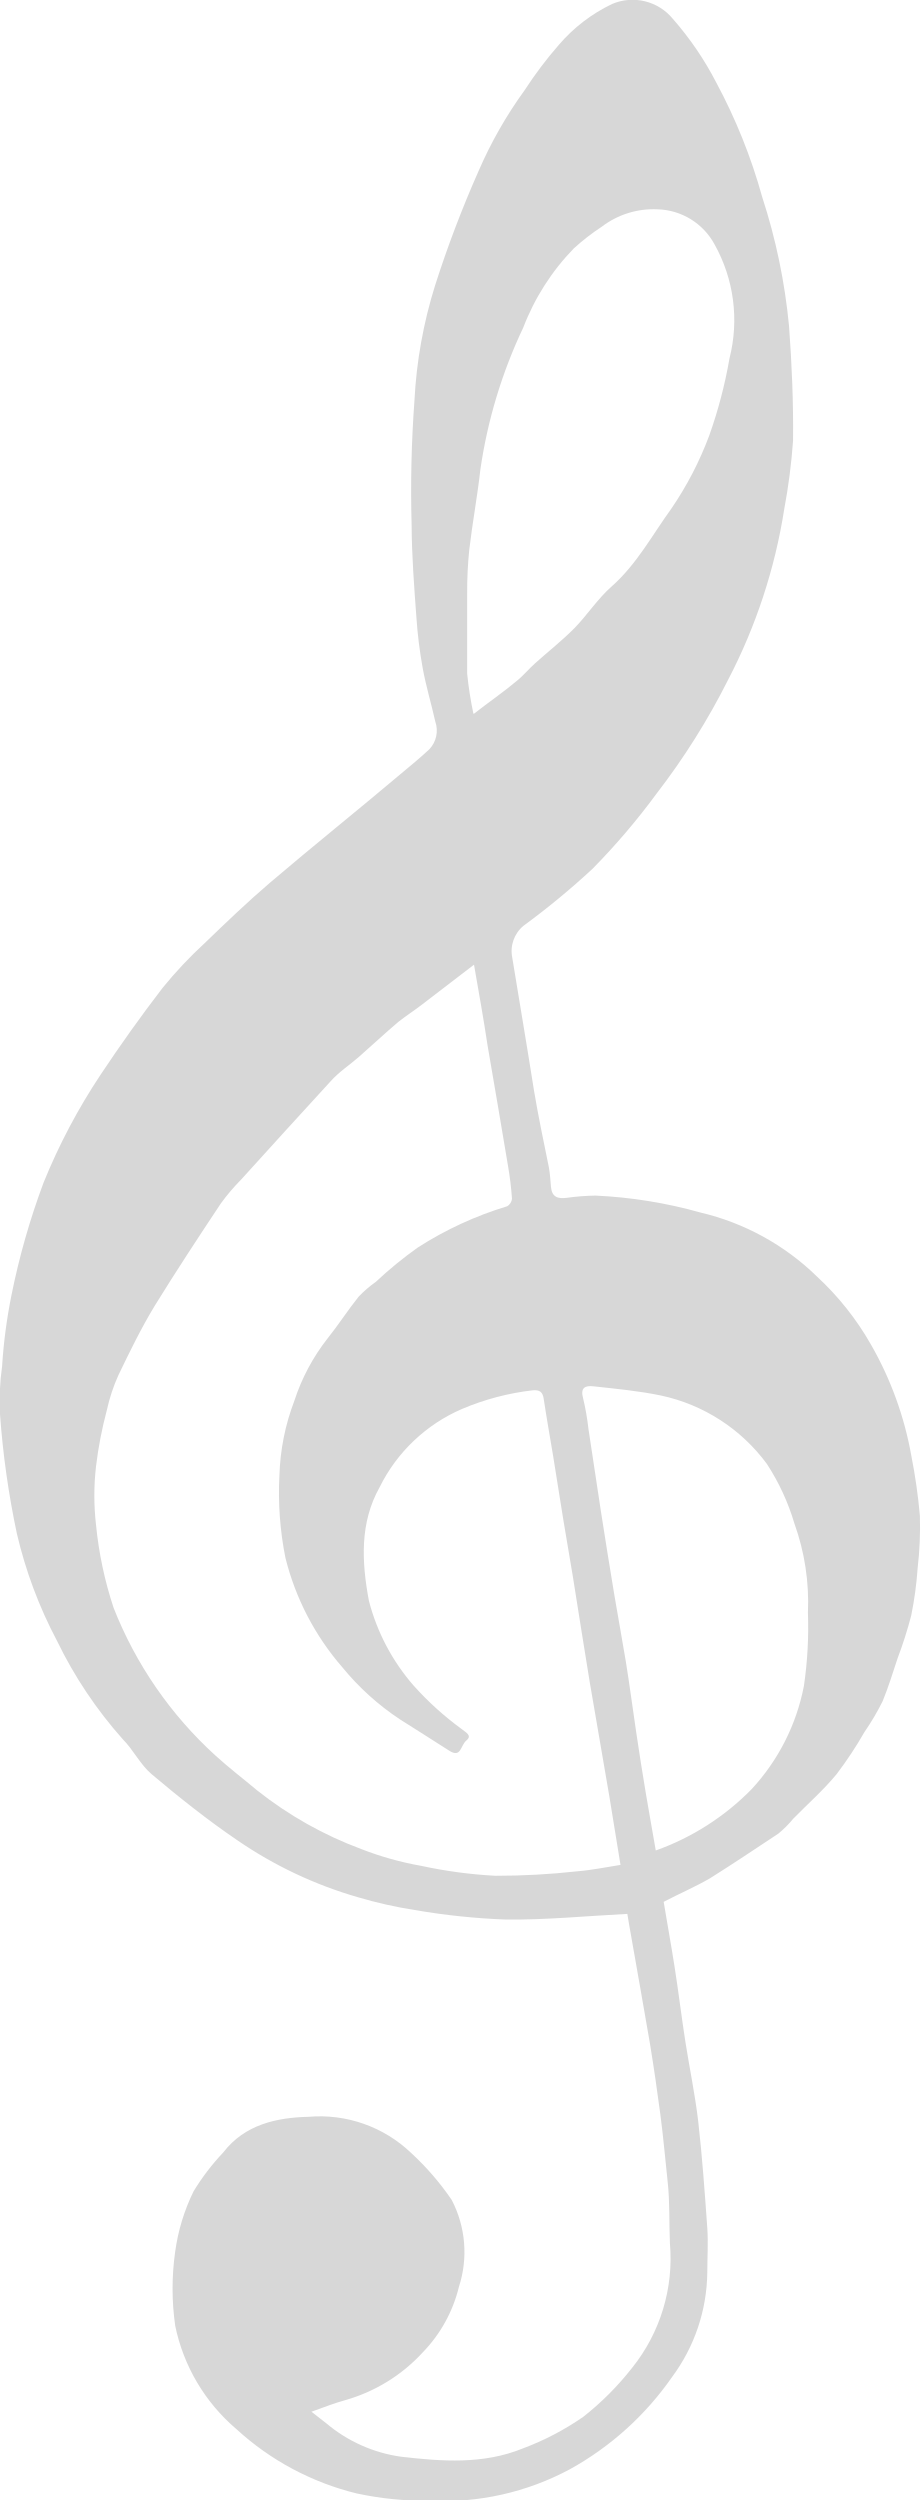
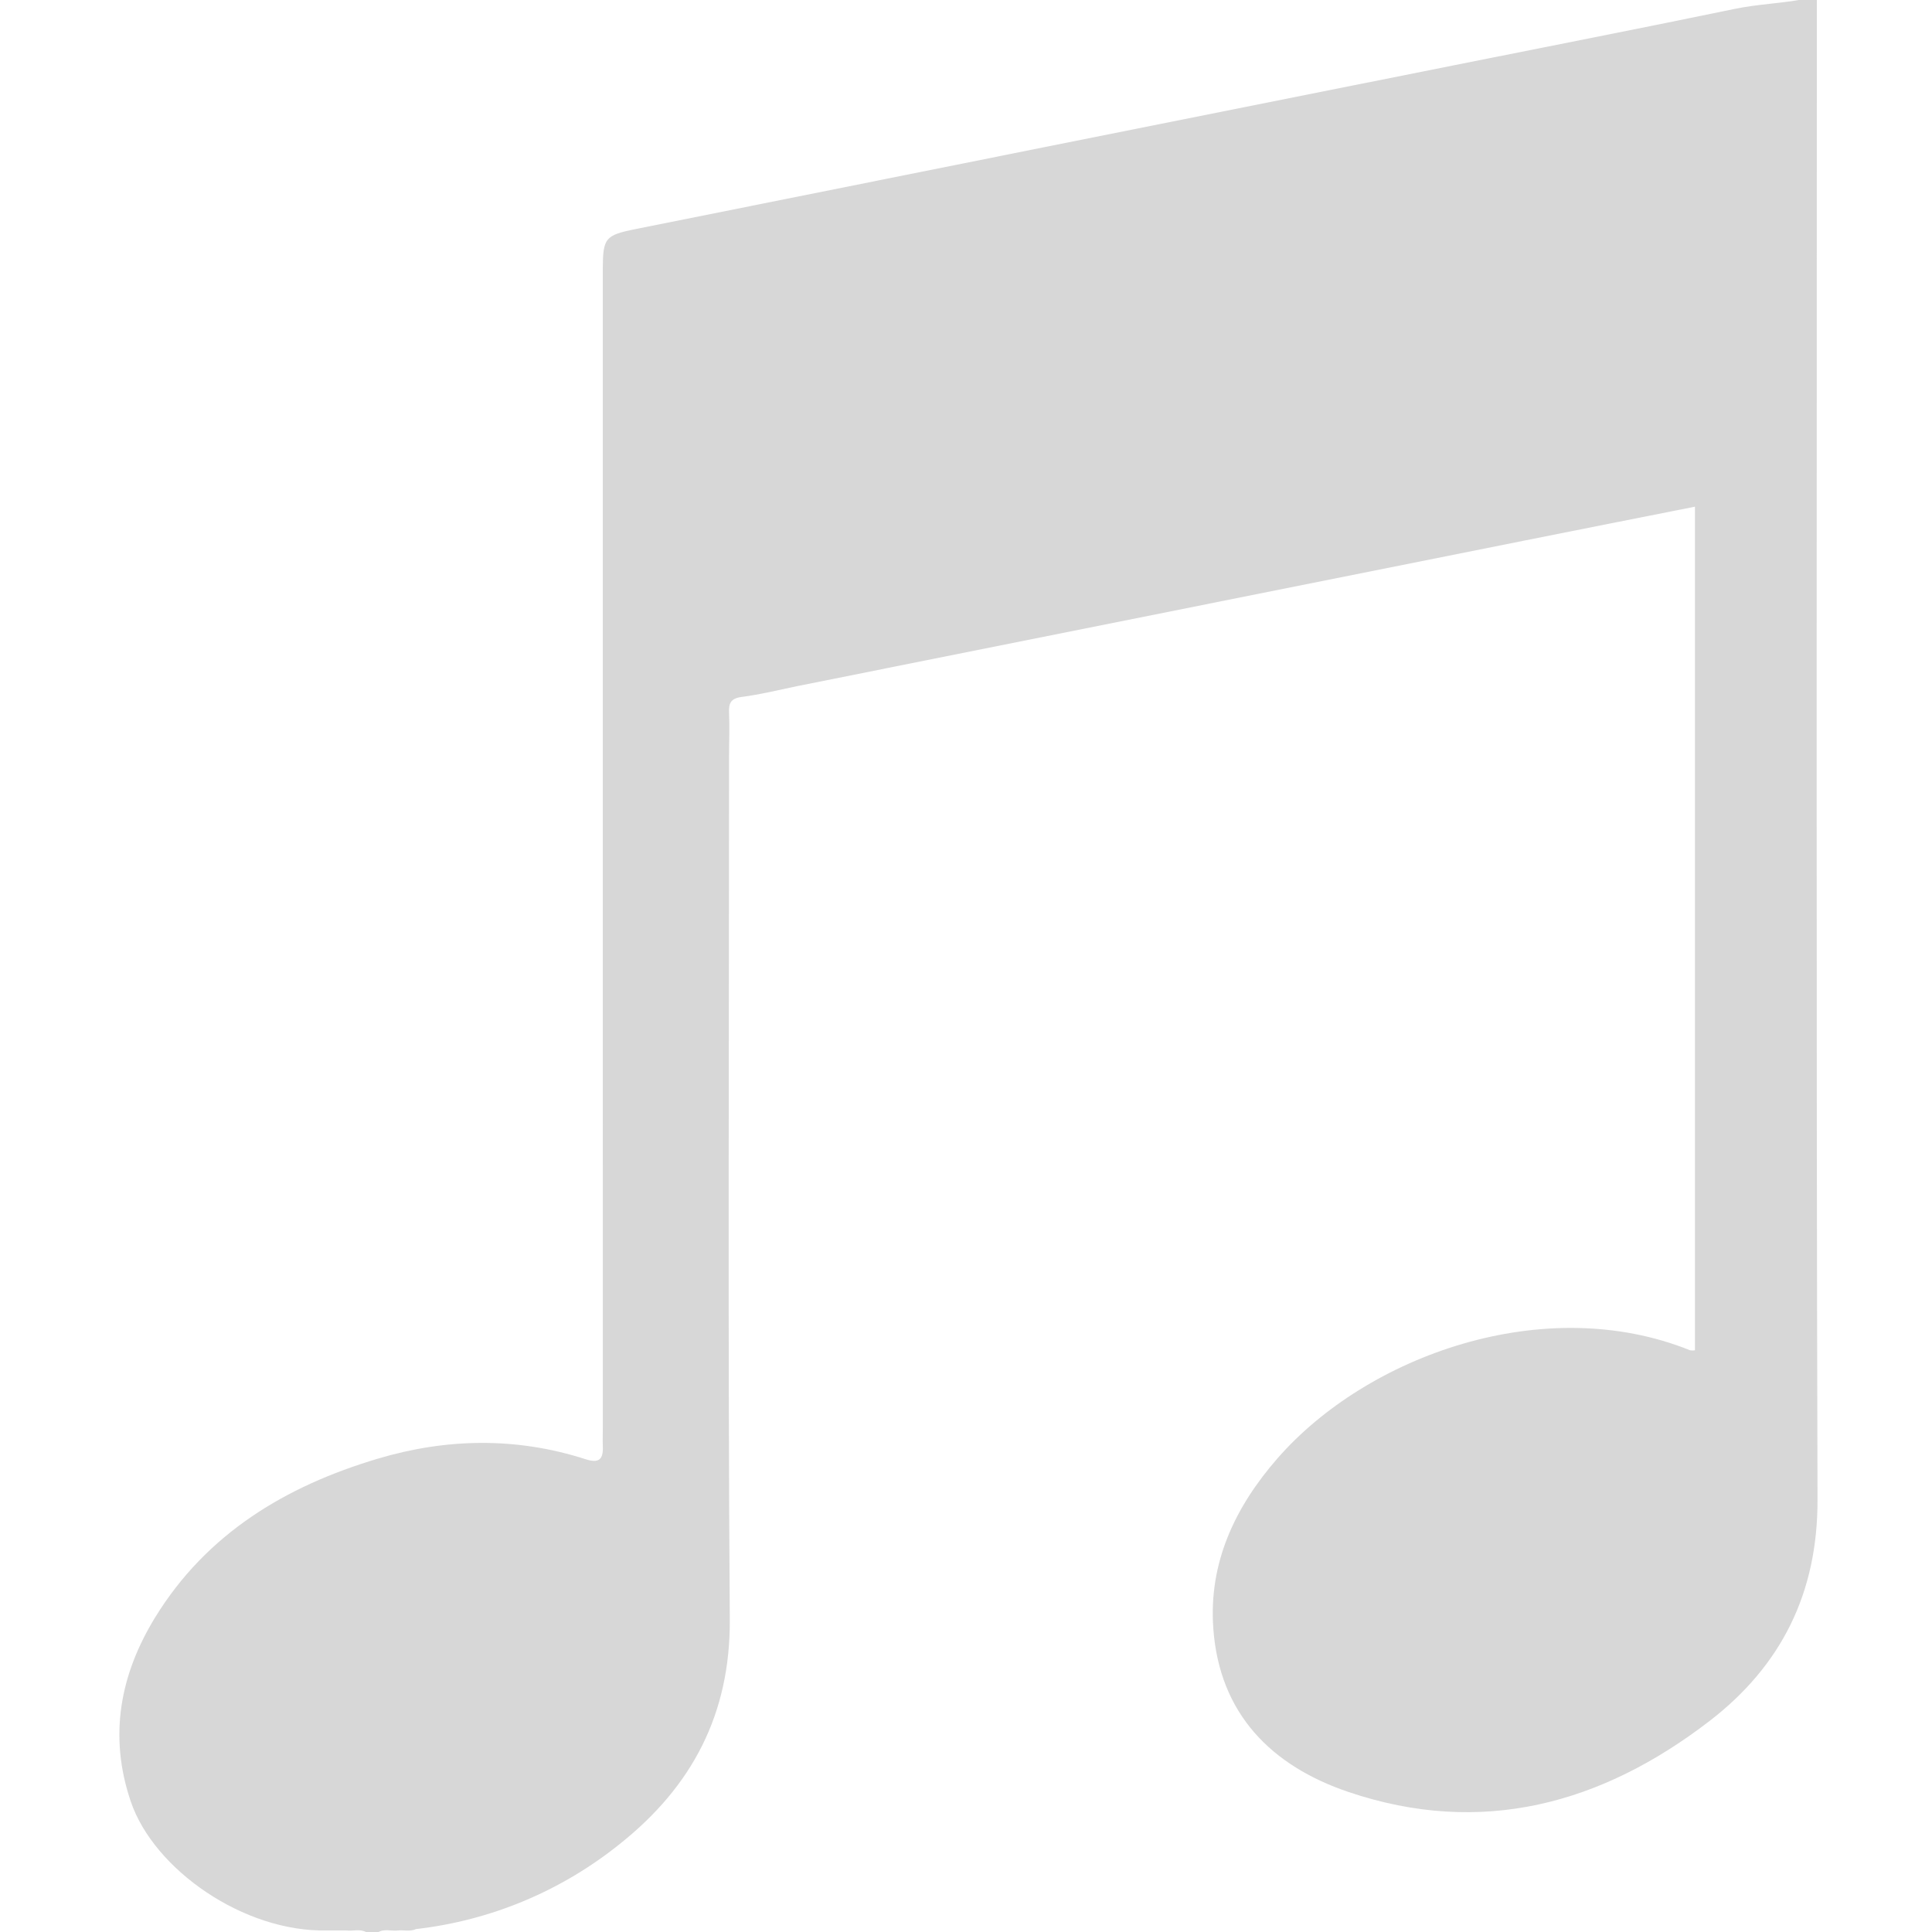
- <svg xmlns="http://www.w3.org/2000/svg" viewBox="0 0 61.85 167.93">
+ <svg xmlns="http://www.w3.org/2000/svg" id="Layer_15" data-name="Layer 15" viewBox="0 0 500 500">
  <defs>
    <style>.cls-1{fill:#d7d7d7;}</style>
  </defs>
-   <g id="Layer_2" data-name="Layer 2">
-     <g id="Classical">
-       <path class="cls-1" d="M20.92,162l1,.78a9.91,9.91,0,0,0,5,2.24c2.75.32,5.54.53,8.19-.55a18.48,18.48,0,0,0,4.06-2.12,19.39,19.39,0,0,0,3.3-3.31A11.73,11.73,0,0,0,45,150.69c-.06-1.37,0-2.75-.15-4.12s-.29-3-.49-4.52-.44-3.18-.7-4.77c-.41-2.42-.85-4.84-1.27-7.26-.09-.52-.18-1-.25-1.46-2.75.14-5.46.41-8.16.38a45.82,45.82,0,0,1-6.12-.64,29.1,29.1,0,0,1-3.82-.86,28,28,0,0,1-8.09-3.82c-2-1.36-3.91-2.88-5.76-4.44-.77-.65-1.23-1.64-1.95-2.36a28.86,28.86,0,0,1-4.41-6.6A29.9,29.9,0,0,1,1.13,103,59.14,59.14,0,0,1,0,95a16.67,16.67,0,0,1,.14-3.22A35.45,35.45,0,0,1,.77,87a49.41,49.41,0,0,1,2.16-7.57A40.75,40.75,0,0,1,6.75,72.2c1.33-2,2.71-3.94,4.17-5.84a28.33,28.33,0,0,1,2.82-3c1.44-1.39,2.89-2.78,4.41-4.08C21,56.85,24,54.45,26.9,52c.66-.55,1.32-1.09,1.94-1.67a1.83,1.83,0,0,0,.4-1.86c-.27-1.21-.63-2.39-.85-3.61a30.64,30.64,0,0,1-.42-3.4c-.15-2.05-.31-4.11-.32-6.17a82.73,82.73,0,0,1,.19-8.39,31.15,31.15,0,0,1,1.39-7.74,76.27,76.27,0,0,1,2.92-7.68,28.54,28.54,0,0,1,3.09-5.42A26.78,26.78,0,0,1,37.55,3,10.89,10.89,0,0,1,41.11.27a3.5,3.5,0,0,1,4.09,1,21.26,21.26,0,0,1,2.91,4.27,37.2,37.2,0,0,1,3.09,7.7A40.23,40.23,0,0,1,53,21.89c.19,2.57.3,5.15.27,7.72a40.36,40.36,0,0,1-.59,4.58,37.26,37.26,0,0,1-3.77,11.47,47.29,47.29,0,0,1-4.8,7.64,46.15,46.15,0,0,1-4.31,5.06,52.07,52.07,0,0,1-4.64,3.83,2.21,2.21,0,0,0-.75,2.14c.49,3,1,6,1.46,8.93.29,1.73.65,3.44,1,5.16.08.43.1.87.14,1.31.06.68.46.81,1.06.73A15.85,15.85,0,0,1,40,80.31a31.38,31.38,0,0,1,7.06,1.14,16.67,16.67,0,0,1,7.81,4.29,19.08,19.08,0,0,1,3.63,4.57,23.14,23.14,0,0,1,2.72,7.5,37.94,37.94,0,0,1,.57,4,24,24,0,0,1-.15,3.52,24.4,24.4,0,0,1-.43,3.18,28.12,28.12,0,0,1-.92,2.89c-.33,1-.62,1.94-1,2.87a16.54,16.54,0,0,1-1.22,2.07,26.33,26.33,0,0,1-1.87,2.83c-.89,1.08-1.94,2-2.92,3a7.17,7.17,0,0,1-1,1c-1.51,1-3,2-4.59,3-1,.58-2,1-3.11,1.58.24,1.45.51,2.93.74,4.41.26,1.66.46,3.33.72,5s.65,3.54.86,5.33c.27,2.38.44,4.78.61,7.17.07,1,0,2,0,3a12,12,0,0,1-2.36,7,20.36,20.36,0,0,1-6.86,6.2,18,18,0,0,1-9.45,2.12,22.1,22.1,0,0,1-4.88-.49,18.44,18.44,0,0,1-8.09-4.33,12.39,12.39,0,0,1-4.1-6.93,17.59,17.59,0,0,1,0-5A13.28,13.28,0,0,1,13,147.2a15.51,15.51,0,0,1,2-2.62c1.45-1.89,3.62-2.34,5.73-2.39a8.87,8.87,0,0,1,6.9,2.44,18.32,18.32,0,0,1,2.71,3.14,7.57,7.57,0,0,1,.49,5.83A9.57,9.57,0,0,1,28.41,158a11.21,11.21,0,0,1-5.21,3.22C22.51,161.41,21.83,161.67,20.92,162ZM31.84,64.8l-3.56,2.73c-.5.38-1,.7-1.52,1.11-.91.77-1.77,1.58-2.66,2.36-.63.55-1.33,1-1.89,1.63-2,2.17-4,4.39-6,6.59a14.1,14.1,0,0,0-1.37,1.61c-1.51,2.27-3,4.54-4.44,6.87-.91,1.5-1.68,3.08-2.44,4.66a11.72,11.72,0,0,0-.78,2.35,27.24,27.24,0,0,0-.73,3.78,17.21,17.21,0,0,0,0,3.94A25.68,25.68,0,0,0,7.63,108a26.55,26.55,0,0,0,6.85,9.93c.9.82,1.87,1.56,2.8,2.34a25.58,25.58,0,0,0,7,3.94,21.19,21.19,0,0,0,4,1.12,31.44,31.44,0,0,0,5,.67,49.41,49.41,0,0,0,5.49-.3c1-.08,1.93-.28,2.91-.43-.27-1.63-.5-3.09-.74-4.55-.43-2.57-.89-5.13-1.32-7.69-.39-2.37-.76-4.75-1.14-7.13-.21-1.27-.43-2.54-.64-3.81-.23-1.44-.46-2.88-.69-4.32-.21-1.27-.44-2.55-.63-3.82-.07-.46-.28-.6-.74-.56a17.14,17.14,0,0,0-4.74,1.25,11.05,11.05,0,0,0-5.54,5.26c-1.34,2.39-1.21,5-.72,7.63a14,14,0,0,0,3,5.69,20.63,20.63,0,0,0,3.24,2.93c.26.22.72.42.31.76s-.35,1.2-1.15.69c-1.11-.7-2.21-1.42-3.32-2.11A17.39,17.39,0,0,1,23,112a17.73,17.73,0,0,1-3.83-7.37,22.21,22.21,0,0,1-.4-5.53,15.29,15.29,0,0,1,1-5A13.59,13.59,0,0,1,22,89.91c.73-.91,1.36-1.9,2.09-2.81a7.83,7.83,0,0,1,1.16-1,26.82,26.82,0,0,1,2.81-2.3,23.9,23.9,0,0,1,6-2.77.65.65,0,0,0,.33-.52,21.56,21.56,0,0,0-.26-2.16q-.68-4.07-1.38-8.13C32.49,68.48,32.18,66.76,31.84,64.8Zm0-16.86c1-.78,2-1.47,2.87-2.2.45-.36.82-.82,1.25-1.2.87-.78,1.8-1.51,2.62-2.34s1.58-2,2.52-2.82c1.68-1.49,2.71-3.44,4-5.22a22.87,22.87,0,0,0,2.54-4.9A31.38,31.38,0,0,0,49,24.08,10.42,10.42,0,0,0,48,16.42a4.49,4.49,0,0,0-3.83-2.36,5.73,5.73,0,0,0-3.75,1.17,14.81,14.81,0,0,0-1.88,1.46A15.67,15.67,0,0,0,35.15,22a33.39,33.39,0,0,0-2.88,9.52c-.2,1.81-.54,3.61-.75,5.42a27.46,27.46,0,0,0-.14,2.94c0,1.79,0,3.58,0,5.37A25,25,0,0,0,31.8,47.94ZM44.05,124.3a17,17,0,0,0,6.43-4.11A14.14,14.14,0,0,0,54,113.25a27.07,27.07,0,0,0,.27-4.92,15.67,15.67,0,0,0-.91-6,15.23,15.23,0,0,0-1.85-4,11.93,11.93,0,0,0-7.11-4.59c-1.49-.31-3-.45-4.55-.62-.55-.06-.88.1-.68.81A17.42,17.42,0,0,1,39.53,96c.28,1.83.55,3.66.83,5.49s.6,3.78.91,5.67c.25,1.49.53,3,.77,4.46s.46,3.18.7,4.77c.2,1.35.41,2.69.63,4S43.81,122.92,44.05,124.3Z" />
-     </g>
-   </g>
+   <path class="cls-1" d="M470.2-.31c0,129.48-.19,259,.17,388.43.07,24.19-9.41,43-27.95,57.28-27.92,21.48-59,30-93.42,18.37-19.91-6.74-33.43-20.19-35-42.37-1.23-17,5.66-31.44,16.63-44,23.25-26.61,69.1-43.12,106.78-27.94a4.36,4.36,0,0,0,1.24,0V131.13c-14.73,2.93-29.36,5.81-44,8.74l-188.35,37.7c-4.78,1-9.53,2.17-14.35,2.8-2.88.37-3.38,1.66-3.27,4.15.17,3.74,0,7.49,0,11.24,0,74.43-.33,148.86.19,223.28.17,24.59-9.8,43.31-28.39,58.11a102.63,102.63,0,0,1-52.8,22.09c-1.5.7-3.09.22-4.64.36-1.74.24-3.58-.53-5.25.5H94.89c-1.68-1-3.53-.27-5.29-.5H84.73c-21.65.53-44.92-15.8-50.88-33.36-5.79-17-2.76-32.92,6.34-47.72,13.33-21.66,33.75-33.91,57.53-41,17.89-5.34,36-5.63,53.88.14,3.35,1.08,4.55.06,4.41-3.27-.07-1.62,0-3.26,0-4.88Q156,221.74,156,74c0-1.47,0-2.93,0-4.4.05-8,.58-8.73,8.48-10.31Q270.59,38,376.69,16.81C400.8,12,424.94,7.27,449,2.29c6-1.25,12.22-1.4,18.26-2.6Z" />
</svg>
